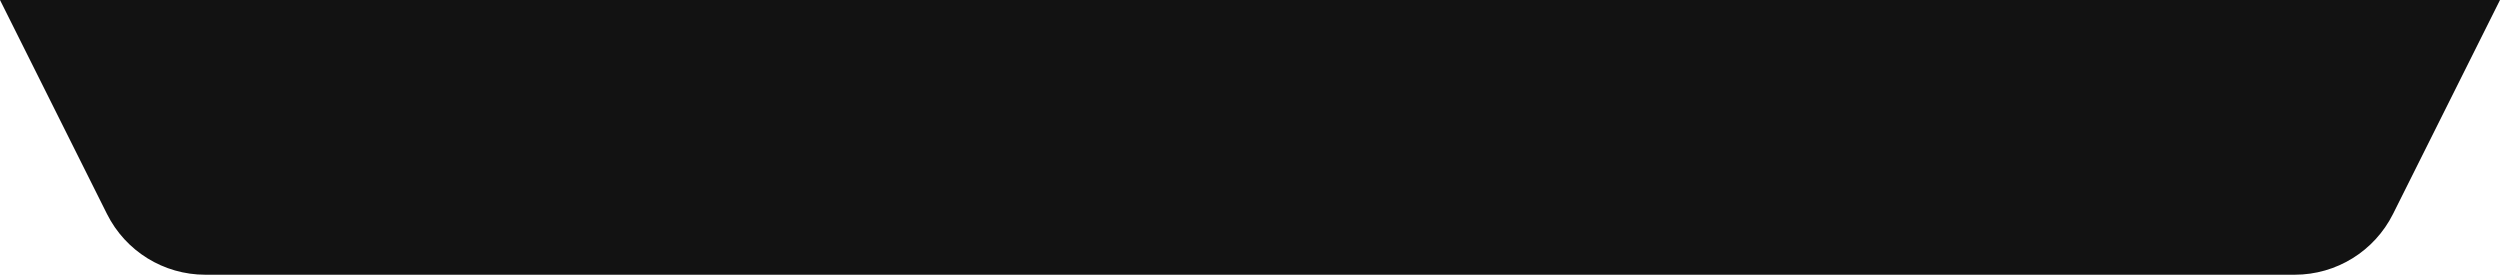
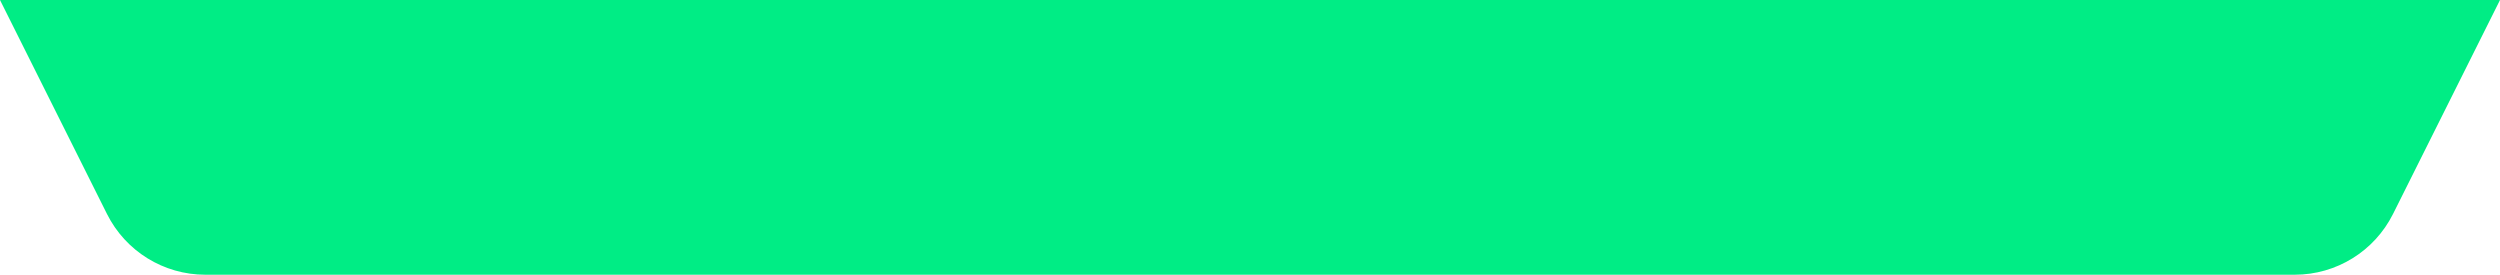
<svg xmlns="http://www.w3.org/2000/svg" width="910" height="100" viewBox="0 0 910 100" fill="none">
-   <path d="M0 0H910L871.056 77.889C864.28 91.44 850.43 100 835.279 100H74.721C59.571 100 45.72 91.44 38.944 77.888L0 0Z" fill="#121212" />
+   <path d="M0 0H910L871.056 77.889C864.28 91.44 850.43 100 835.279 100H74.721C59.571 100 45.72 91.44 38.944 77.888L0 0Z" fill="#00ed85" />
</svg>
